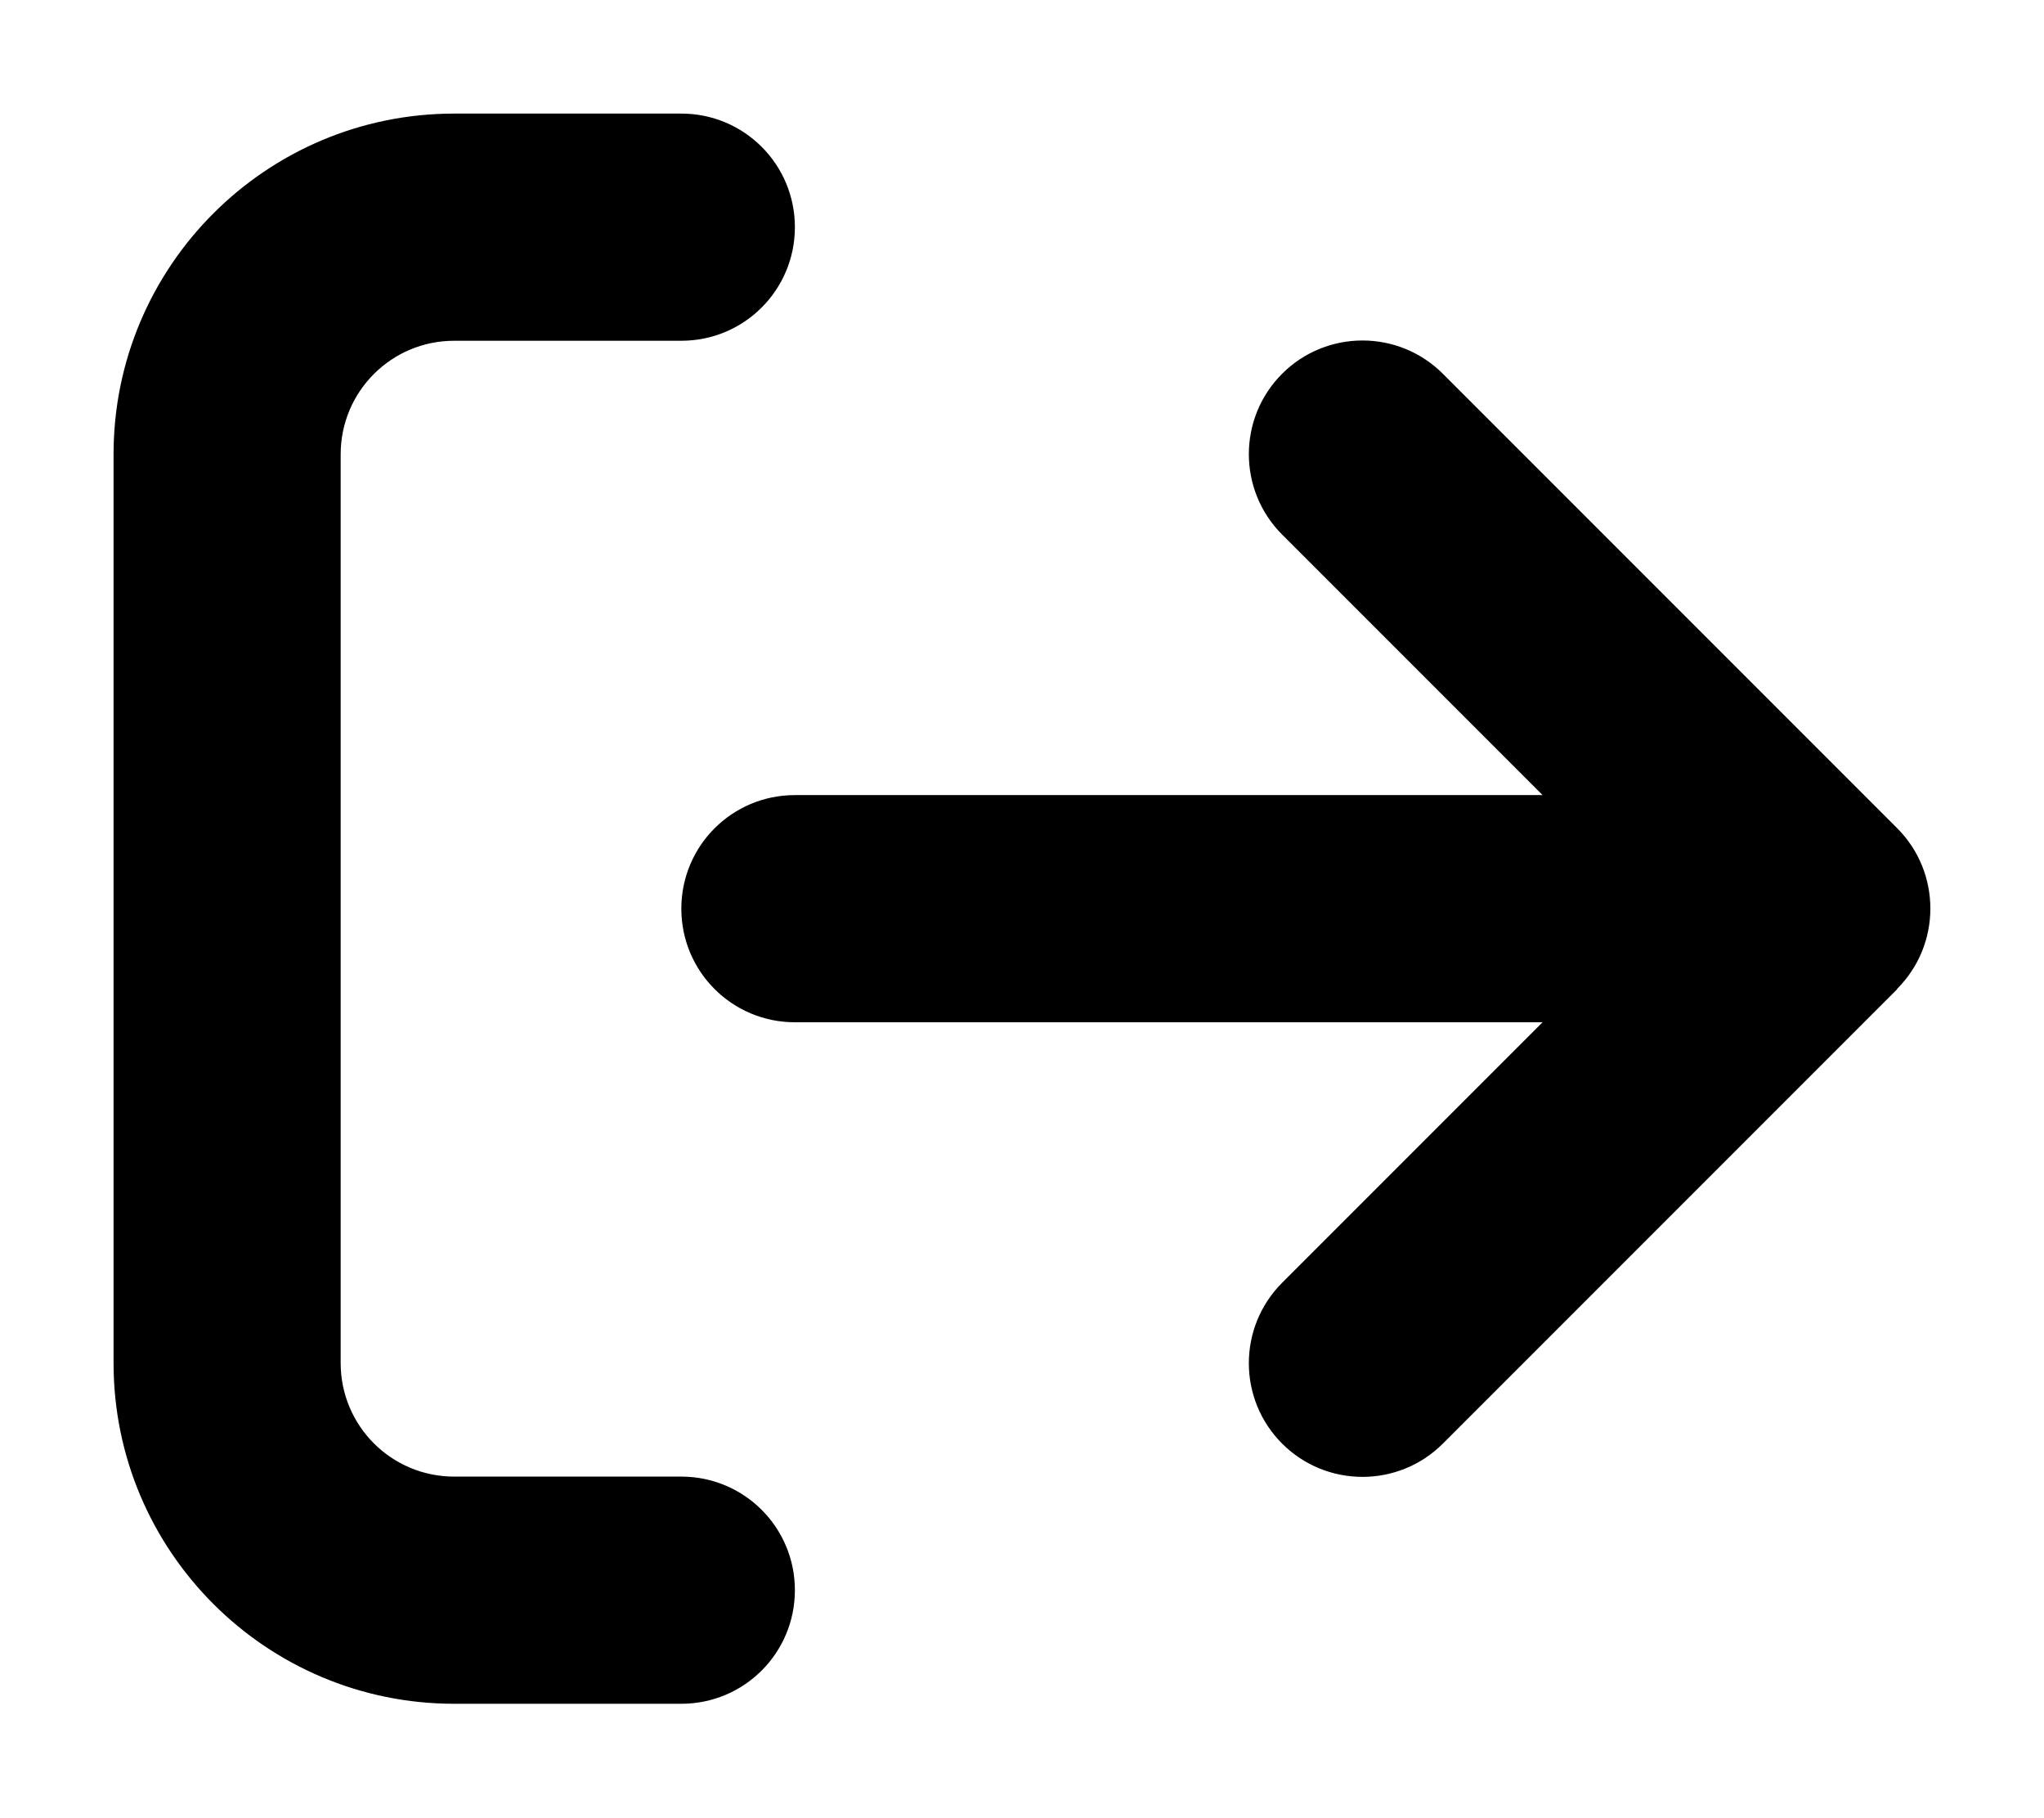
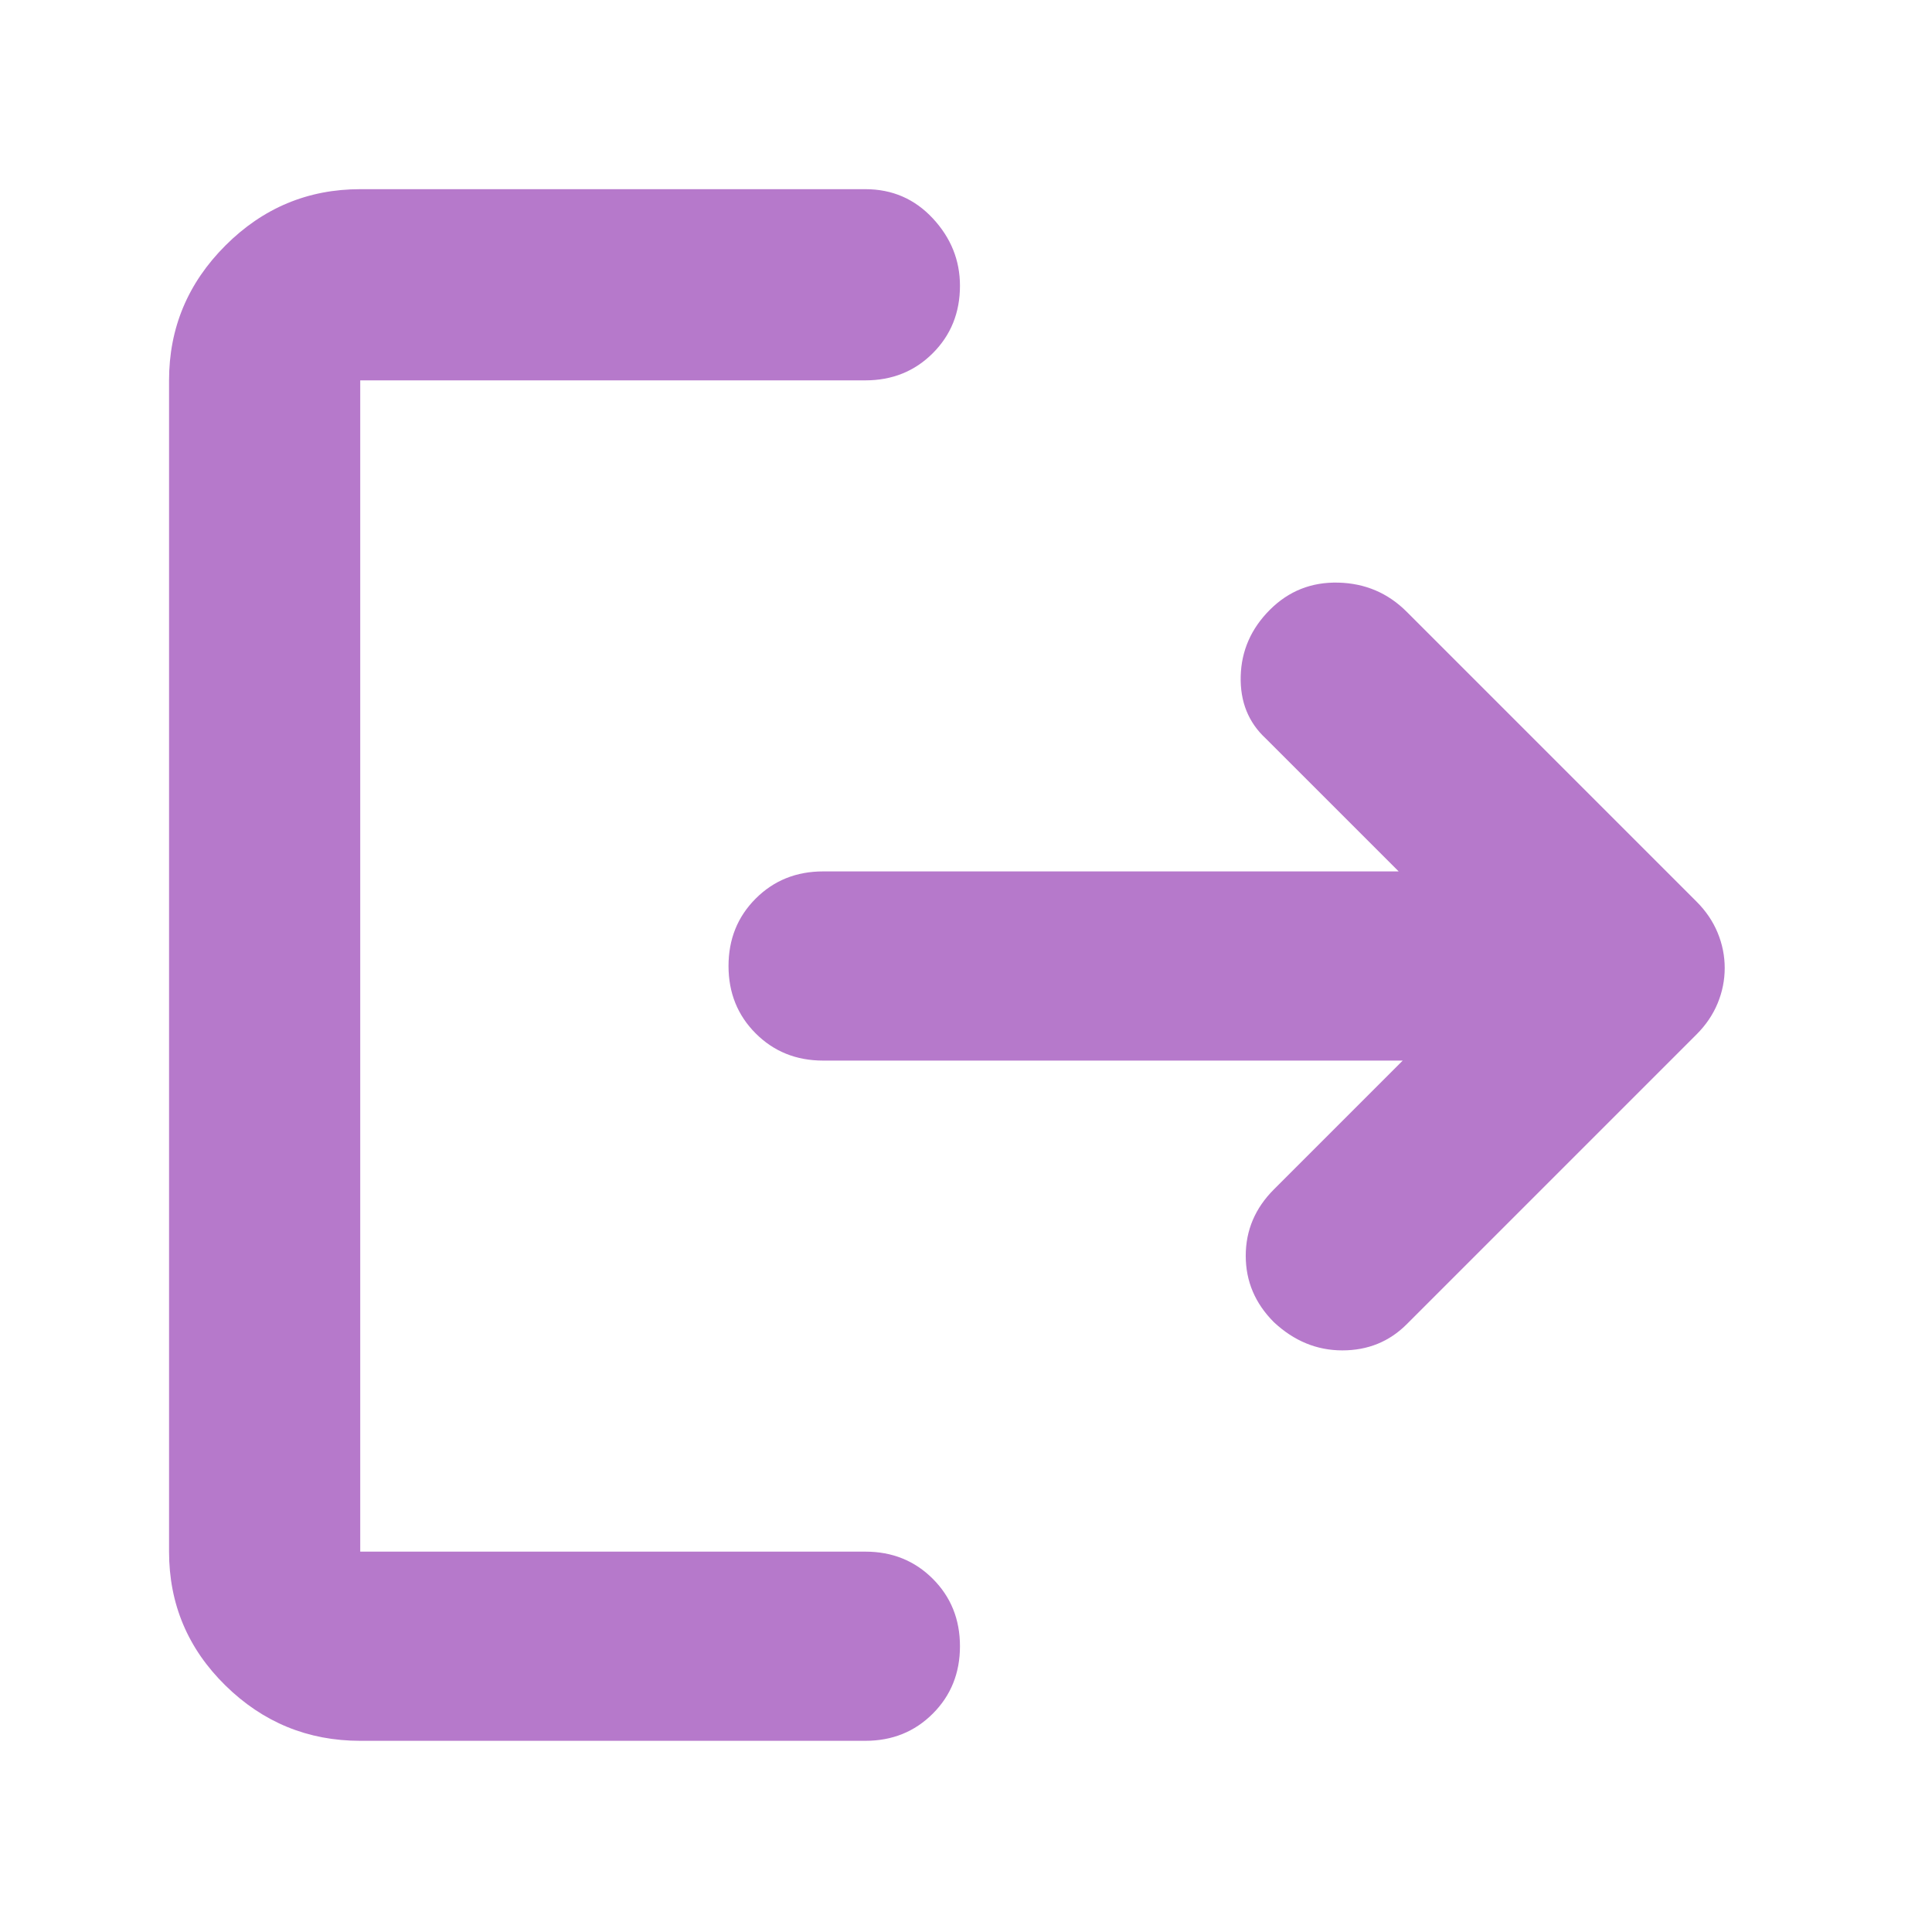
- <svg xmlns="http://www.w3.org/2000/svg" viewBox="0 0 576 512">
-   <path d="M534.6 278.6c12.5-12.5 12.5-32.8 0-45.3l-128-128c-12.5-12.5-32.8-12.5-45.3 0s-12.5 32.8 0 45.3L434.7 224 224 224c-17.7 0-32 14.3-32 32s14.3 32 32 32l210.7 0-73.4 73.4c-12.5 12.5-12.5 32.8 0 45.3s32.8 12.5 45.3 0l128-128zM192 96c17.7 0 32-14.3 32-32s-14.3-32-32-32l-64 0c-53 0-96 43-96 96l0 256c0 53 43 96 96 96l64 0c17.7 0 32-14.3 32-32s-14.3-32-32-32l-64 0c-17.7 0-32-14.3-32-32l0-256c0-17.7 14.3-32 32-32l64 0z" />
+ <svg xmlns="http://www.w3.org/2000/svg" height="48" width="48">
+   <path d="M31.65 32.85q-.7-.7-.7-1.65t.7-1.65l3.2-3.2h-14.4q-1 0-1.675-.675T18.1 24q0-1 .675-1.675t1.675-.675h14.3l-3.3-3.3q-.65-.6-.625-1.55.025-.95.725-1.65t1.7-.675q1 .025 1.7.725l7.2 7.2q.35.35.525.775.175.425.175.875t-.175.875q-.175.425-.525.775l-7.2 7.2q-.65.65-1.6.65-.95 0-1.7-.7Zm-22.7 10.4q-1.95 0-3.35-1.375Q4.2 40.5 4.2 38.55V9.45q0-1.95 1.4-3.35Q7 4.7 8.95 4.7H21.5q1 0 1.675.725T23.85 7.1q0 1-.675 1.675T21.5 9.45H8.95v29.1H21.5q1 0 1.675.675t.675 1.675q0 1-.675 1.675t-1.675.675Z" fill="#B679CB" />
</svg>
